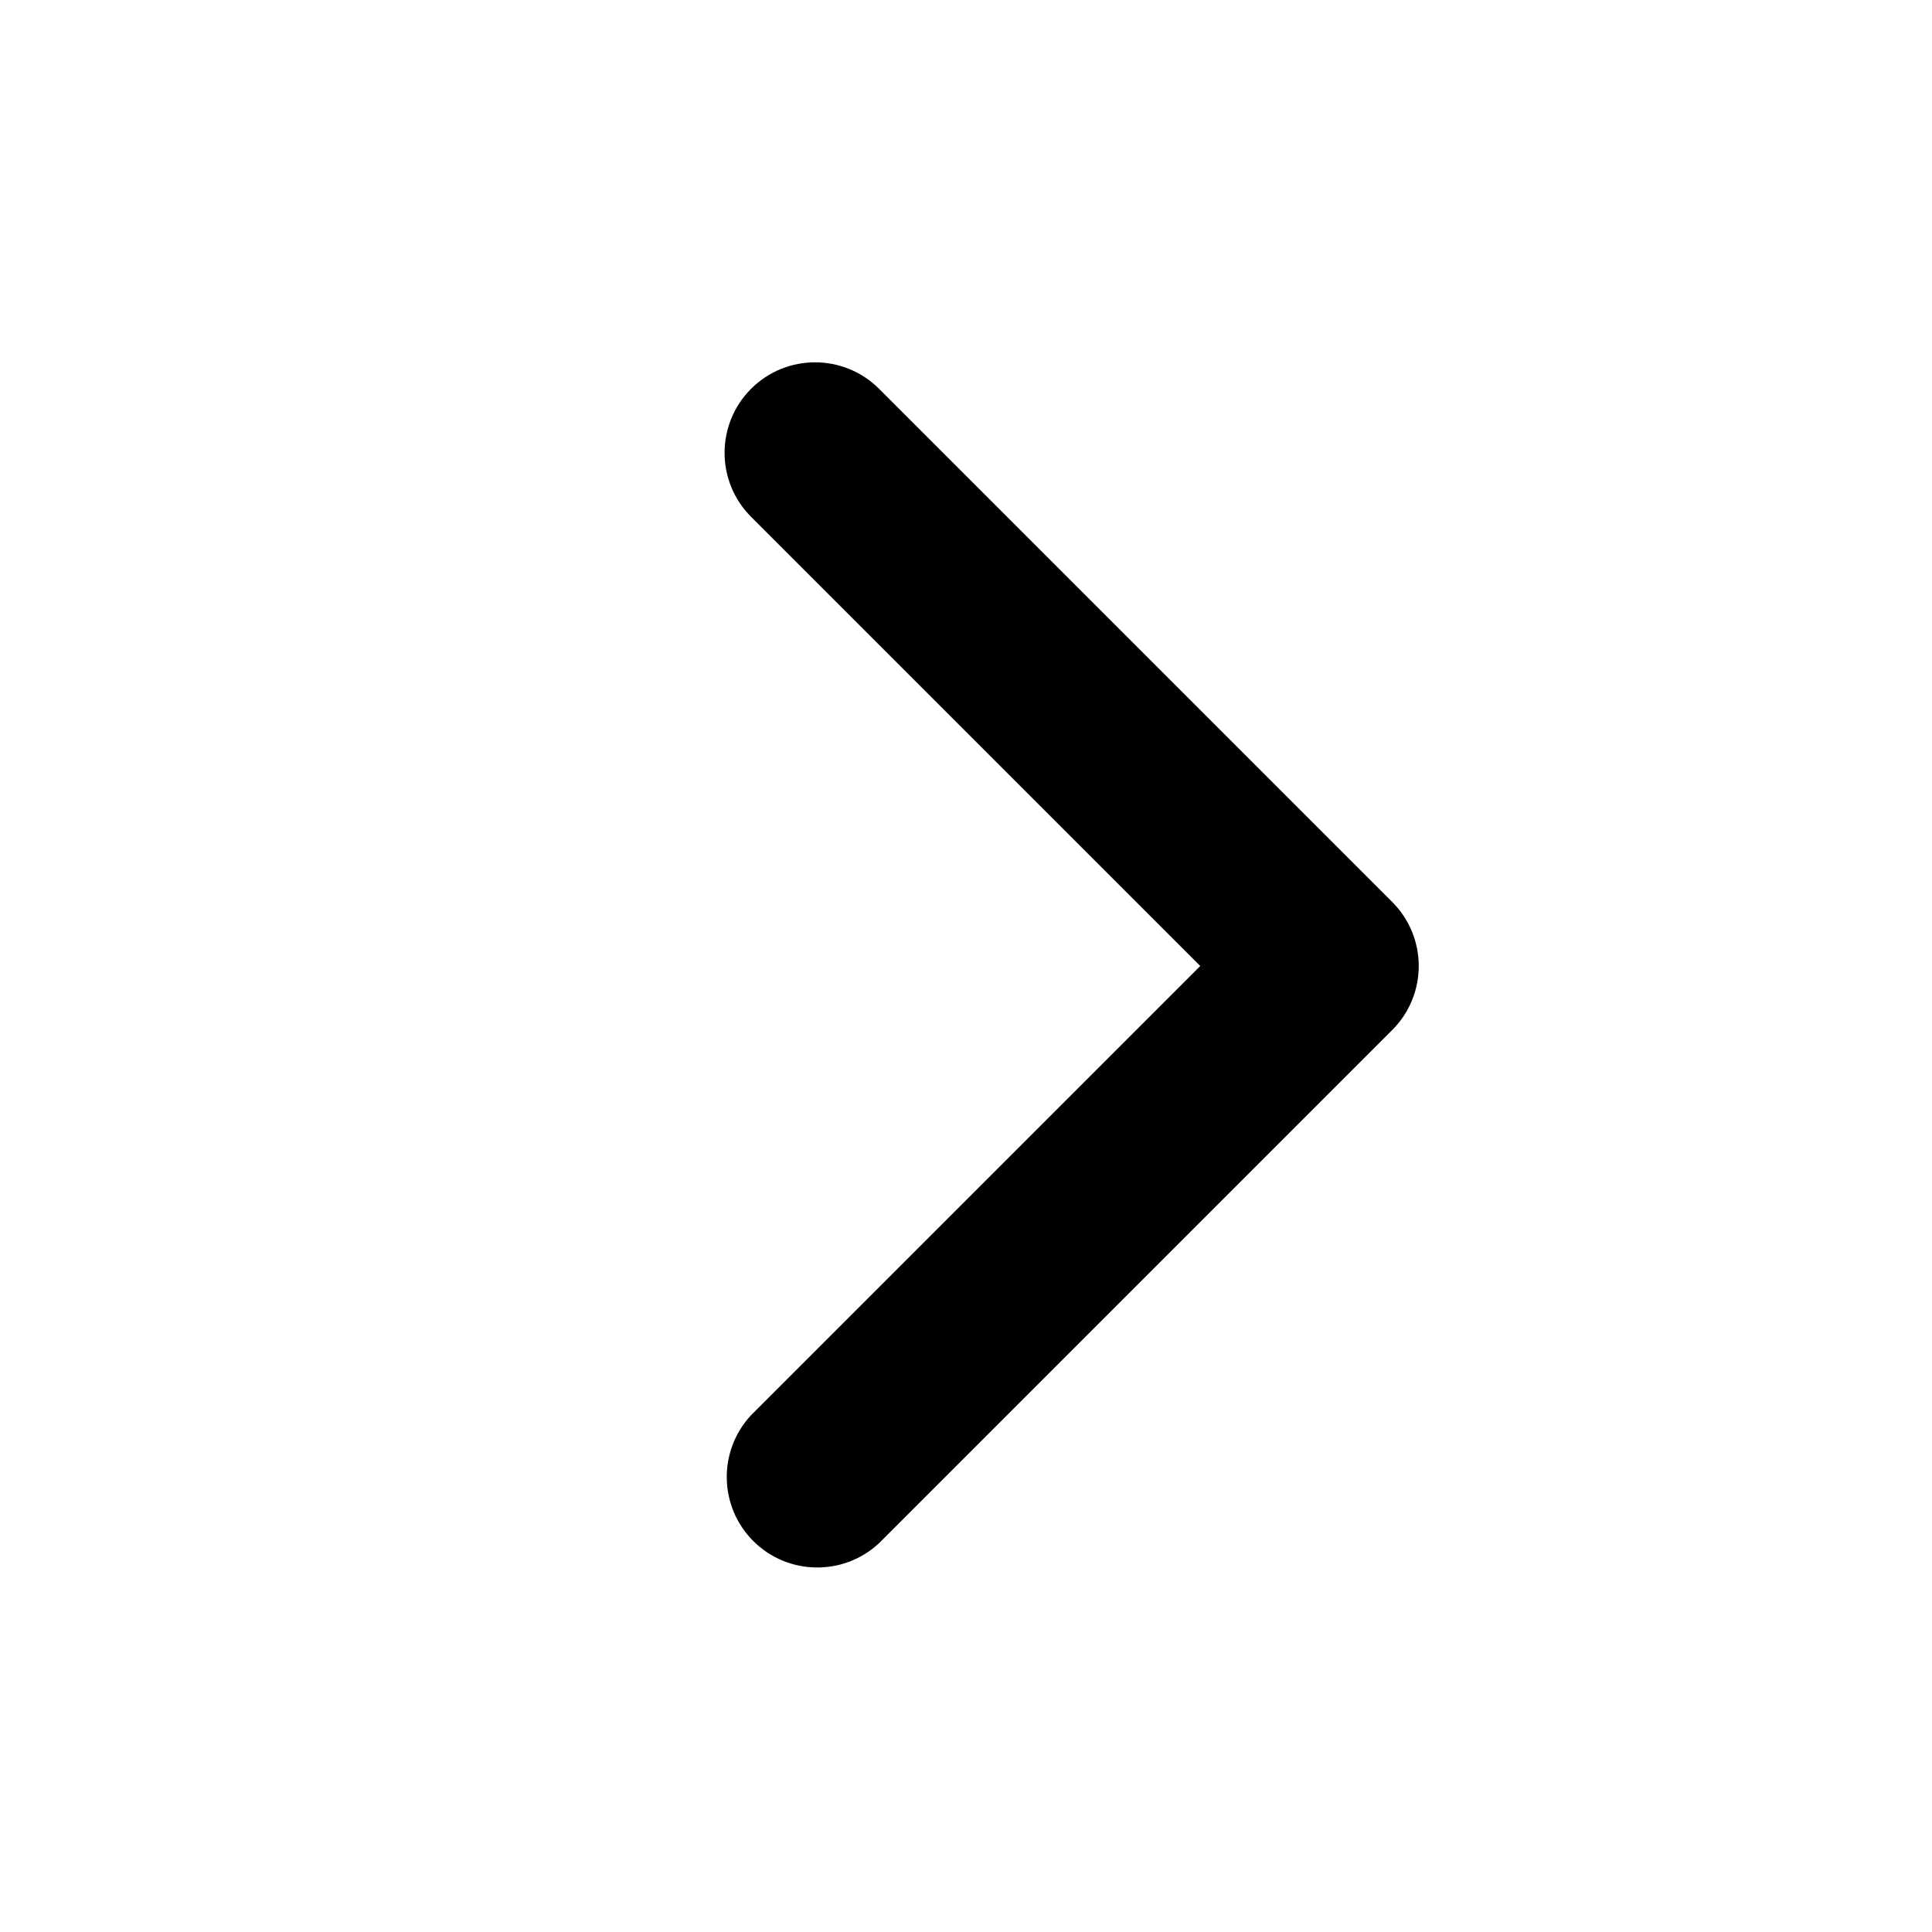
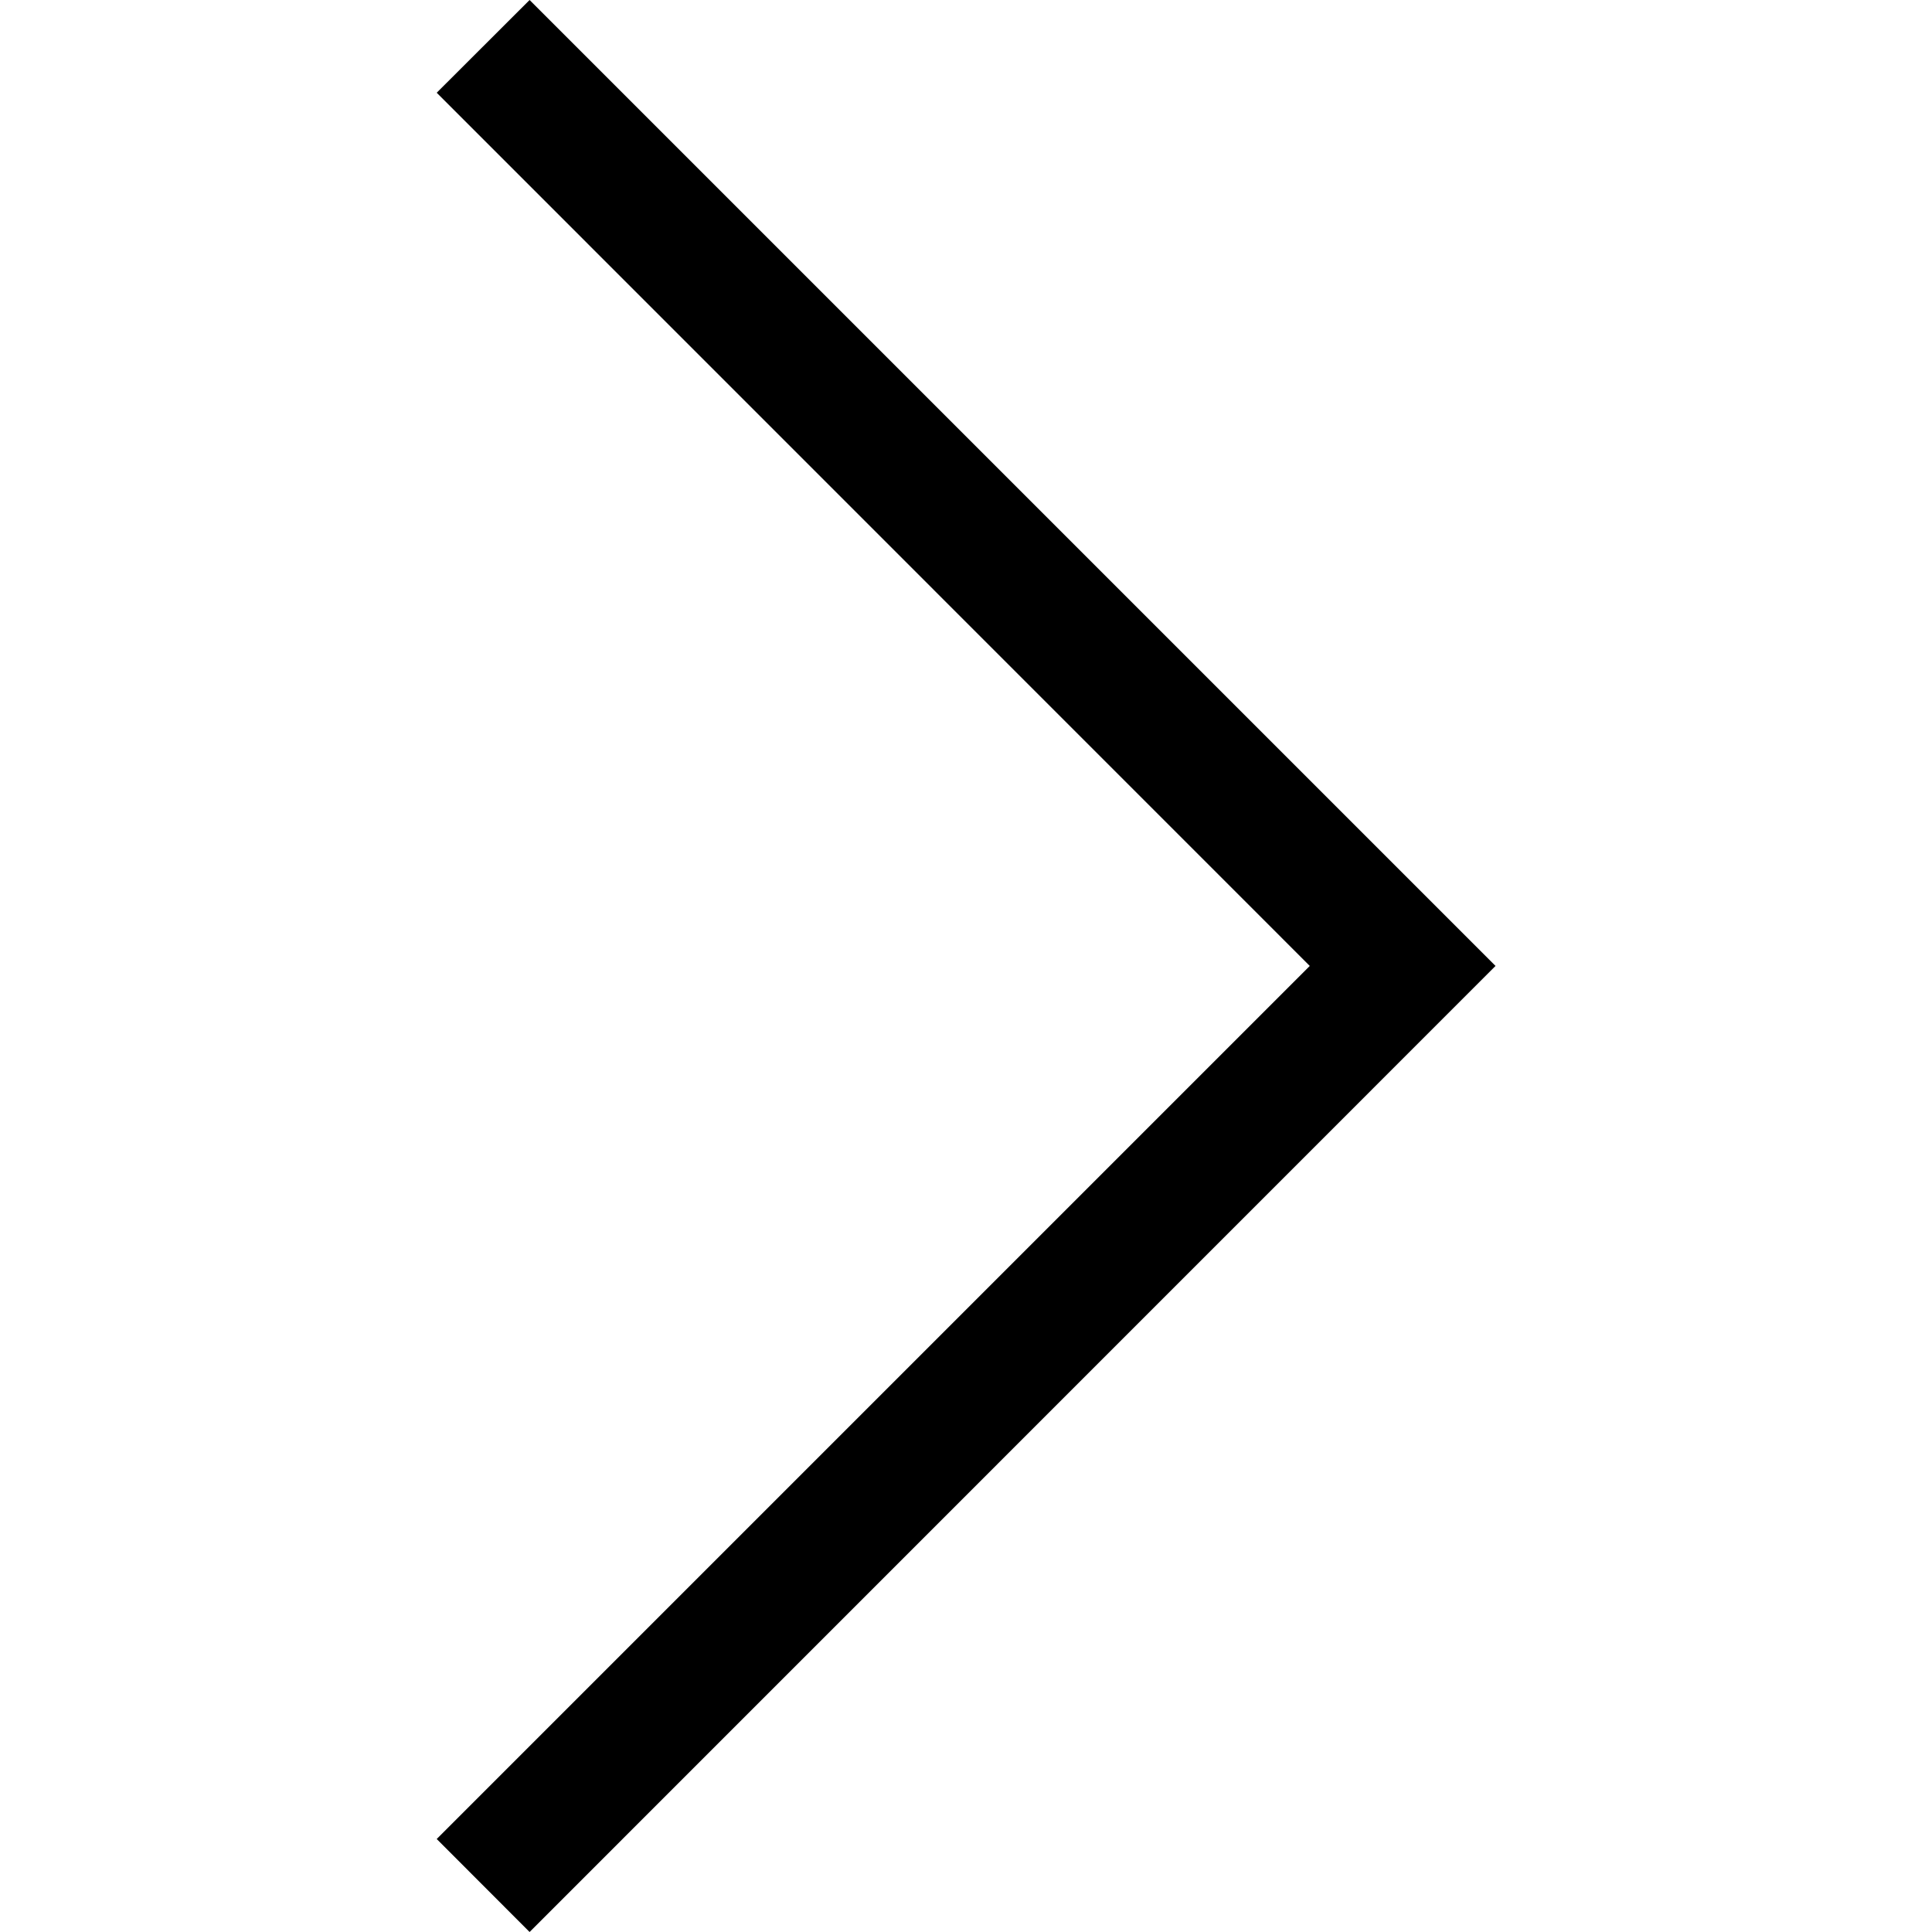
- <svg xmlns="http://www.w3.org/2000/svg" viewBox="0 0 16 16" width="18" height="18">
-   <path d="M6.22 3.22a.75.75 0 0 1 1.06 0l4.25 4.25a.75.75 0 0 1 0 1.06l-4.25 4.25a.751.751 0 0 1-1.042-.018.751.751 0 0 1-.018-1.042L9.94 8 6.22 4.28a.75.75 0 0 1 0-1.06Z" />
+ <svg xmlns="http://www.w3.org/2000/svg" width="800" height="800" viewBox="0 0 1920 1920">
+   <path d="M526.299 0 434 92.168l867.636 867.767L434 1827.57l92.299 92.43 959.935-960.065z" fill-rule="evenodd" />
</svg>
